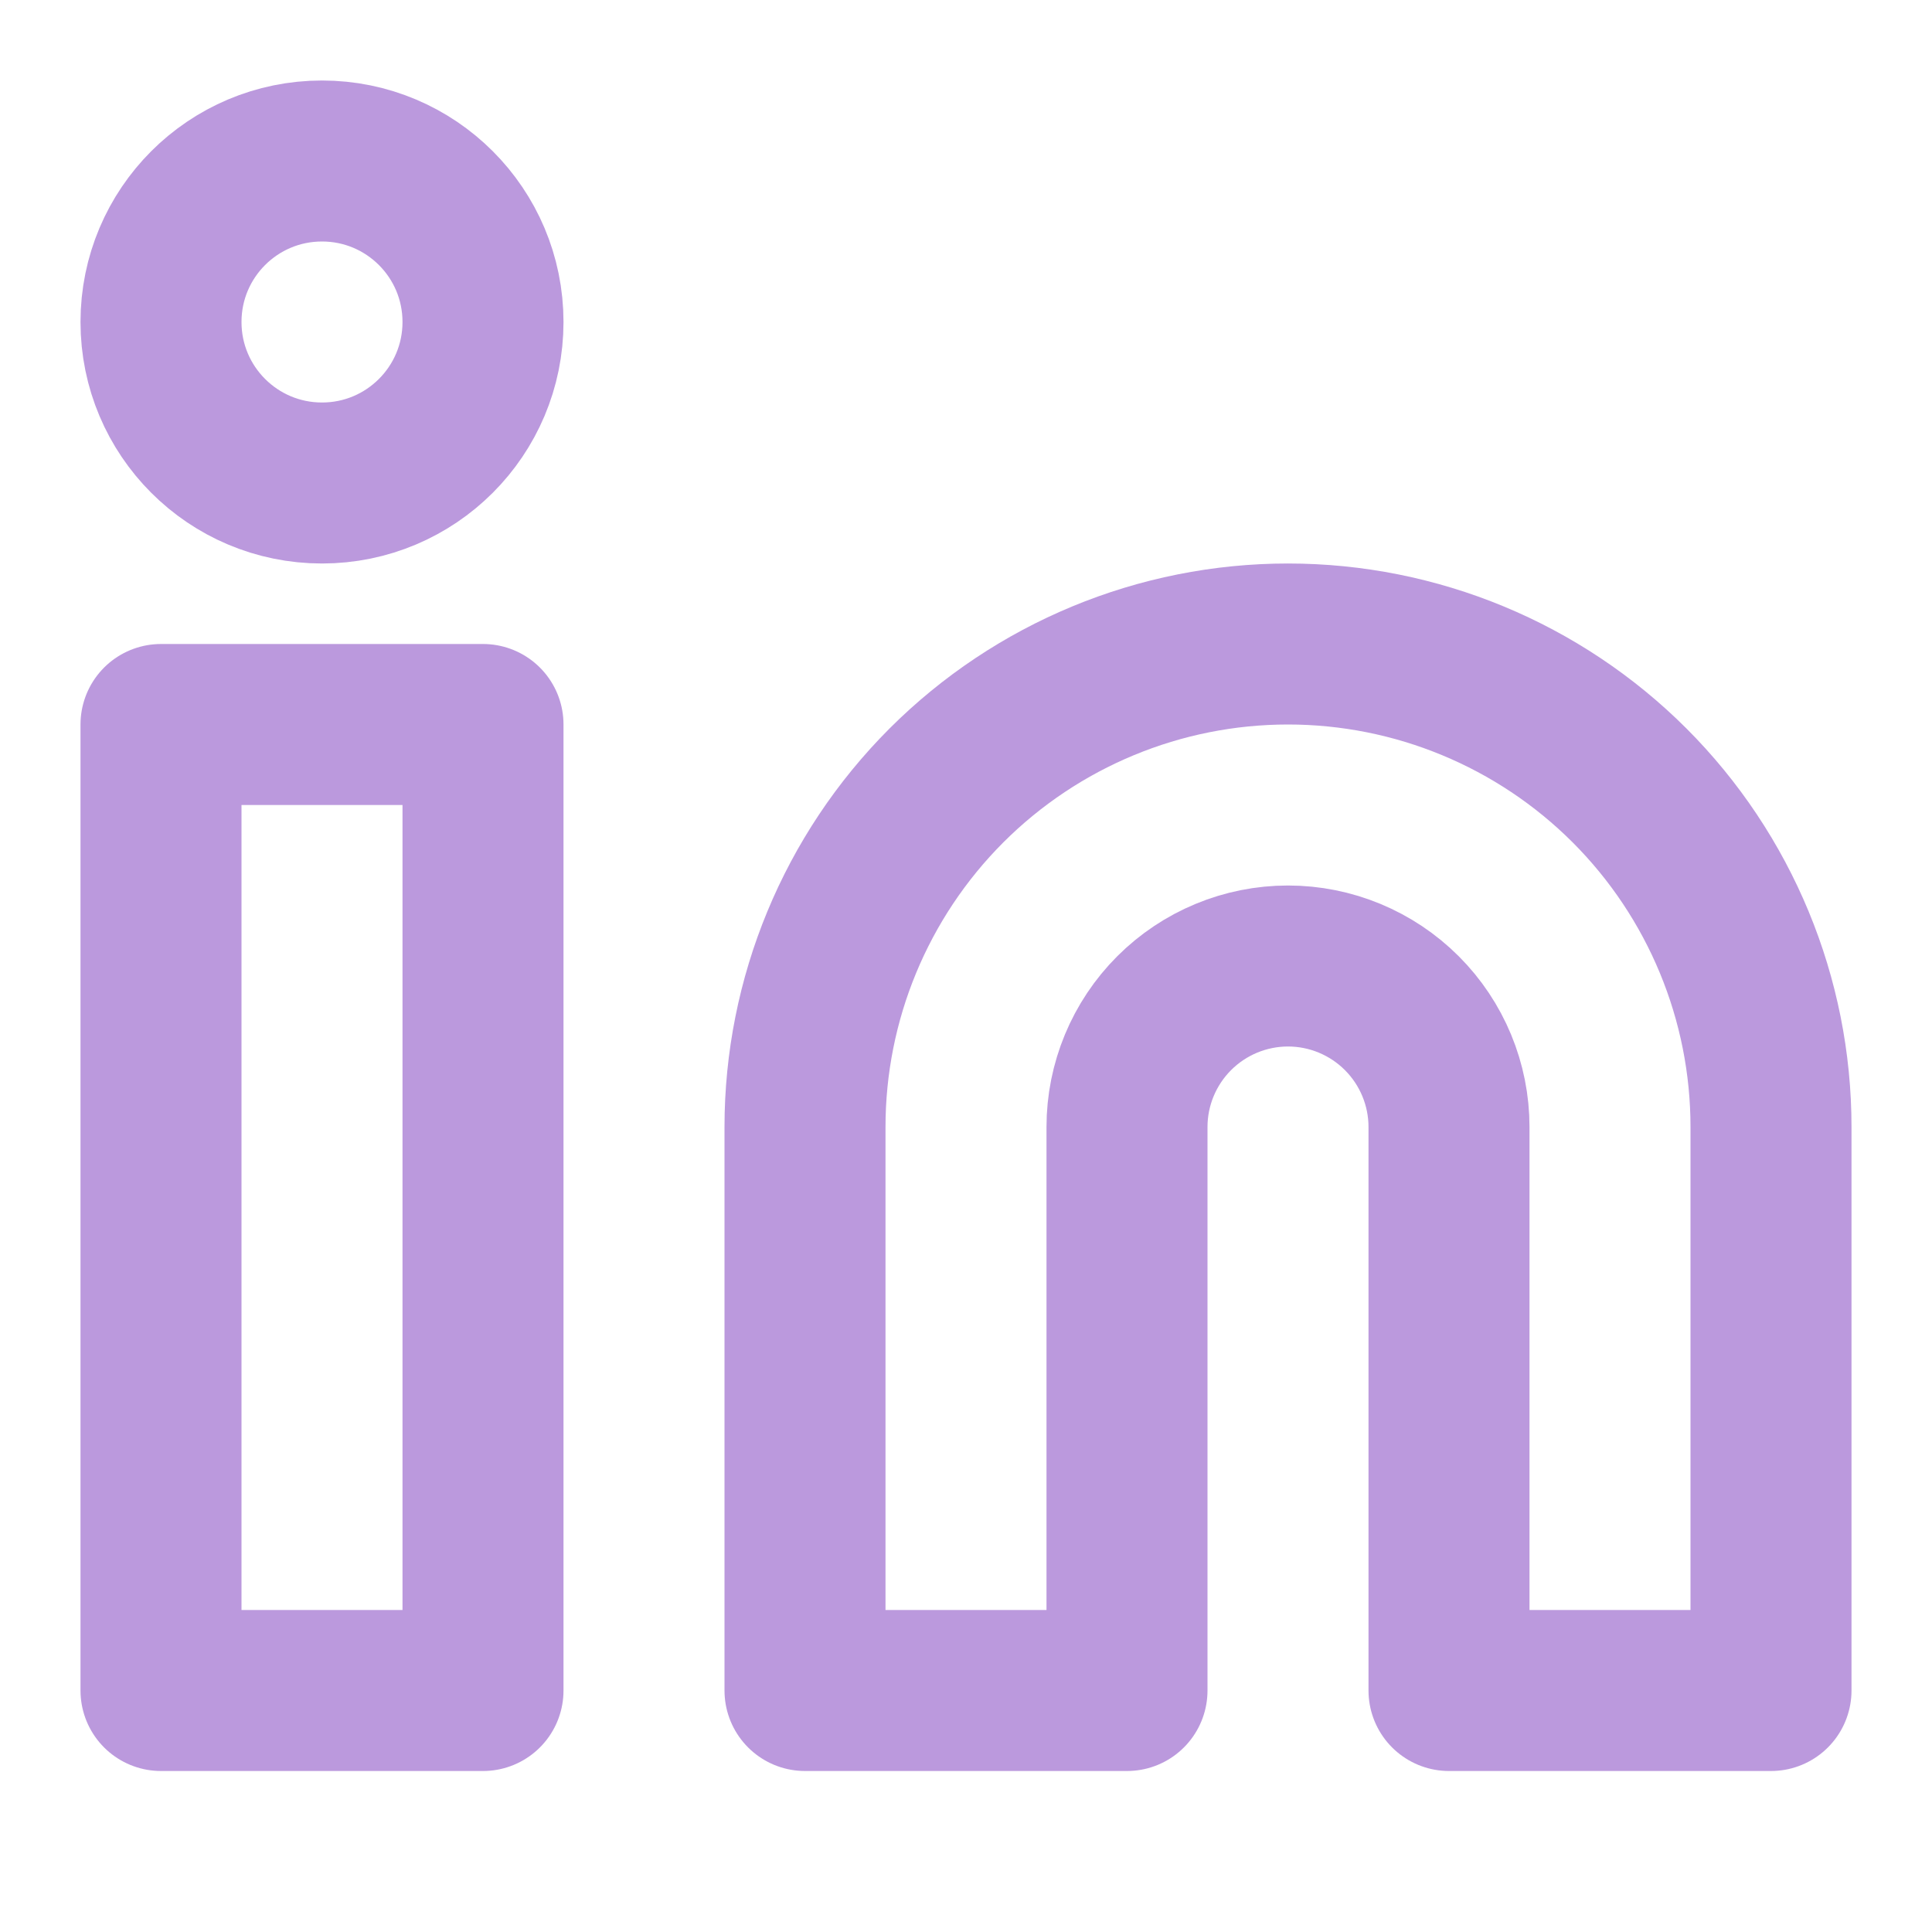
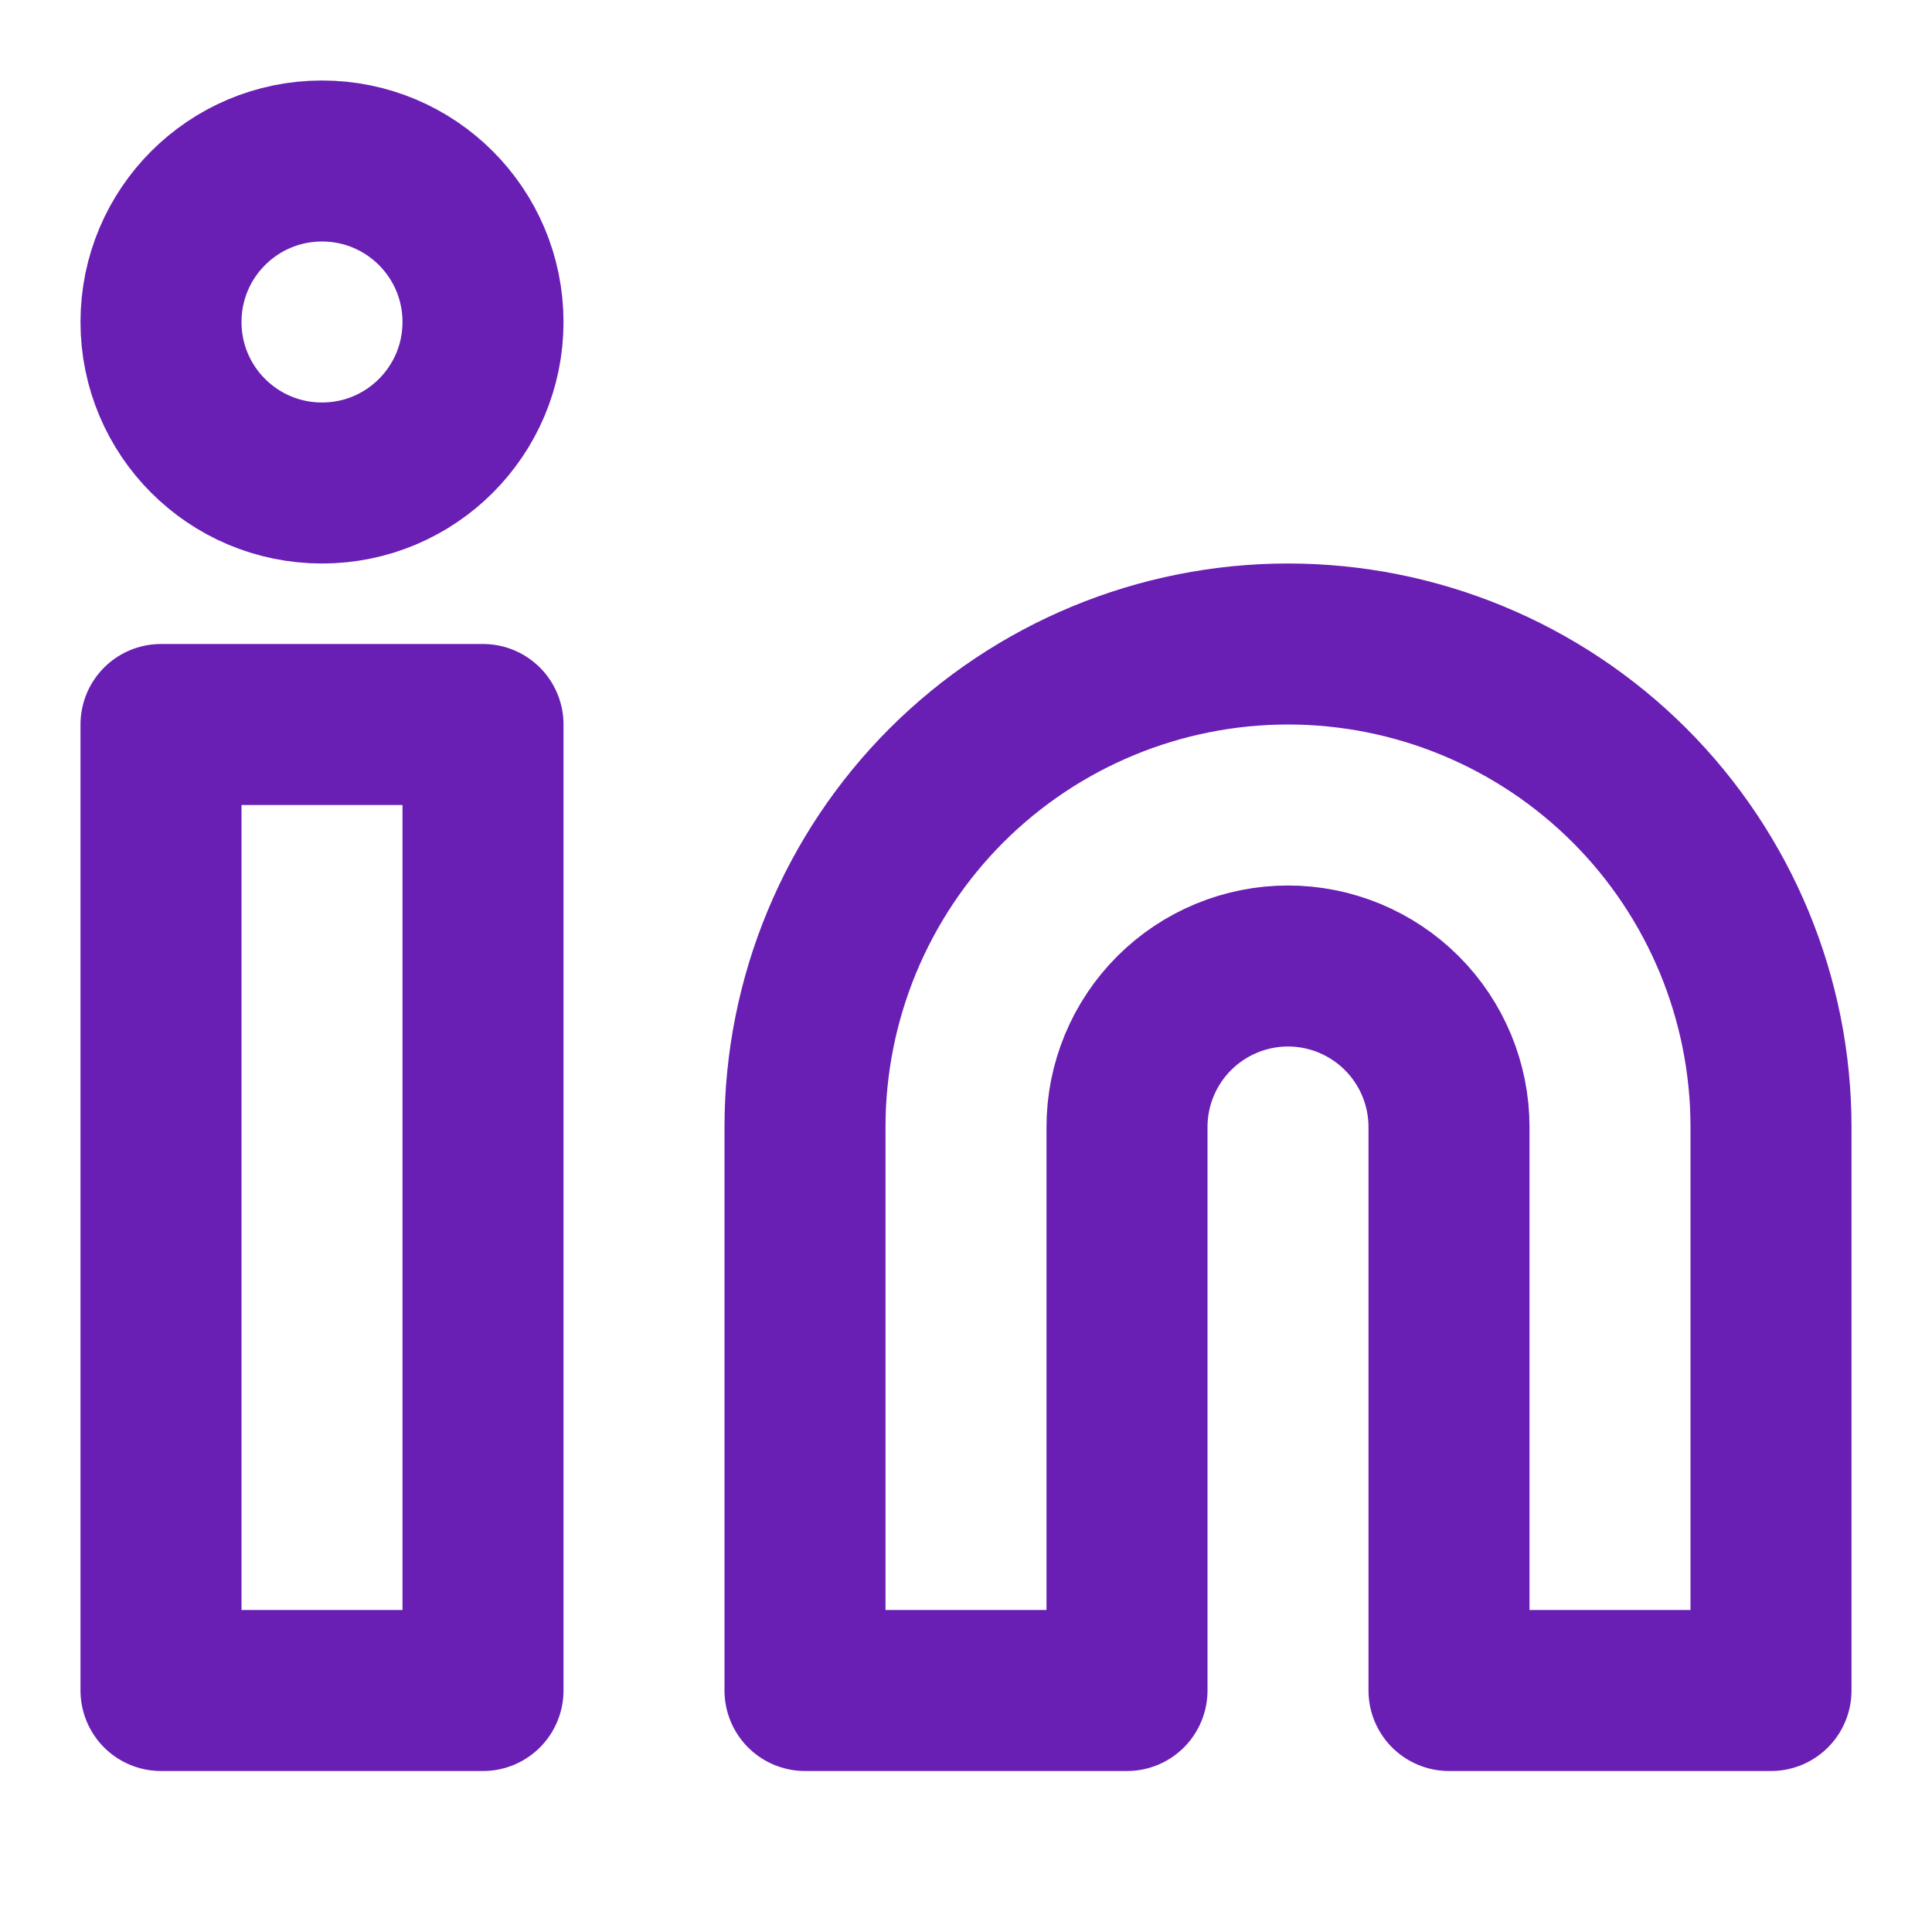
<svg xmlns="http://www.w3.org/2000/svg" width="24" height="24" viewBox="0 0 24 24" fill="none">
-   <path d="M16 8C17.591 8 19.117 8.632 20.243 9.757C21.368 10.883 22 12.409 22 14V21H18V14C18 13.47 17.789 12.961 17.414 12.586C17.039 12.211 16.53 12 16 12C15.47 12 14.961 12.211 14.586 12.586C14.211 12.961 14 13.47 14 14V21H10V14C10 12.409 10.632 10.883 11.757 9.757C12.883 8.632 14.409 8 16 8V8Z" stroke="#BB99DD" stroke-width="2" stroke-linecap="round" stroke-linejoin="round" />
-   <path d="M6 9H2V21H6V9Z" stroke="#BB99DD" stroke-width="2" stroke-linecap="round" stroke-linejoin="round" />
-   <path d="M4 6C5.105 6 6 5.105 6 4C6 2.895 5.105 2 4 2C2.895 2 2 2.895 2 4C2 5.105 2.895 6 4 6Z" stroke="#BB99DD" stroke-width="2" stroke-linecap="round" stroke-linejoin="round" />
+   <path d="M16 8C17.591 8 19.117 8.632 20.243 9.757C21.368 10.883 22 12.409 22 14V21H18V14C18 13.47 17.789 12.961 17.414 12.586C17.039 12.211 16.53 12 16 12C15.47 12 14.961 12.211 14.586 12.586C14.211 12.961 14 13.47 14 14V21H10V14C10 12.409 10.632 10.883 11.757 9.757C12.883 8.632 14.409 8 16 8V8Z" stroke="#691eb4" stroke-width="2" stroke-linecap="round" stroke-linejoin="round" />
+   <path d="M6 9H2V21H6V9Z" stroke="#691eb4" stroke-width="2" stroke-linecap="round" stroke-linejoin="round" />
+   <path d="M4 6C5.105 6 6 5.105 6 4C6 2.895 5.105 2 4 2C2.895 2 2 2.895 2 4C2 5.105 2.895 6 4 6Z" stroke="#691eb4" stroke-width="2" stroke-linecap="round" stroke-linejoin="round" />
</svg>
